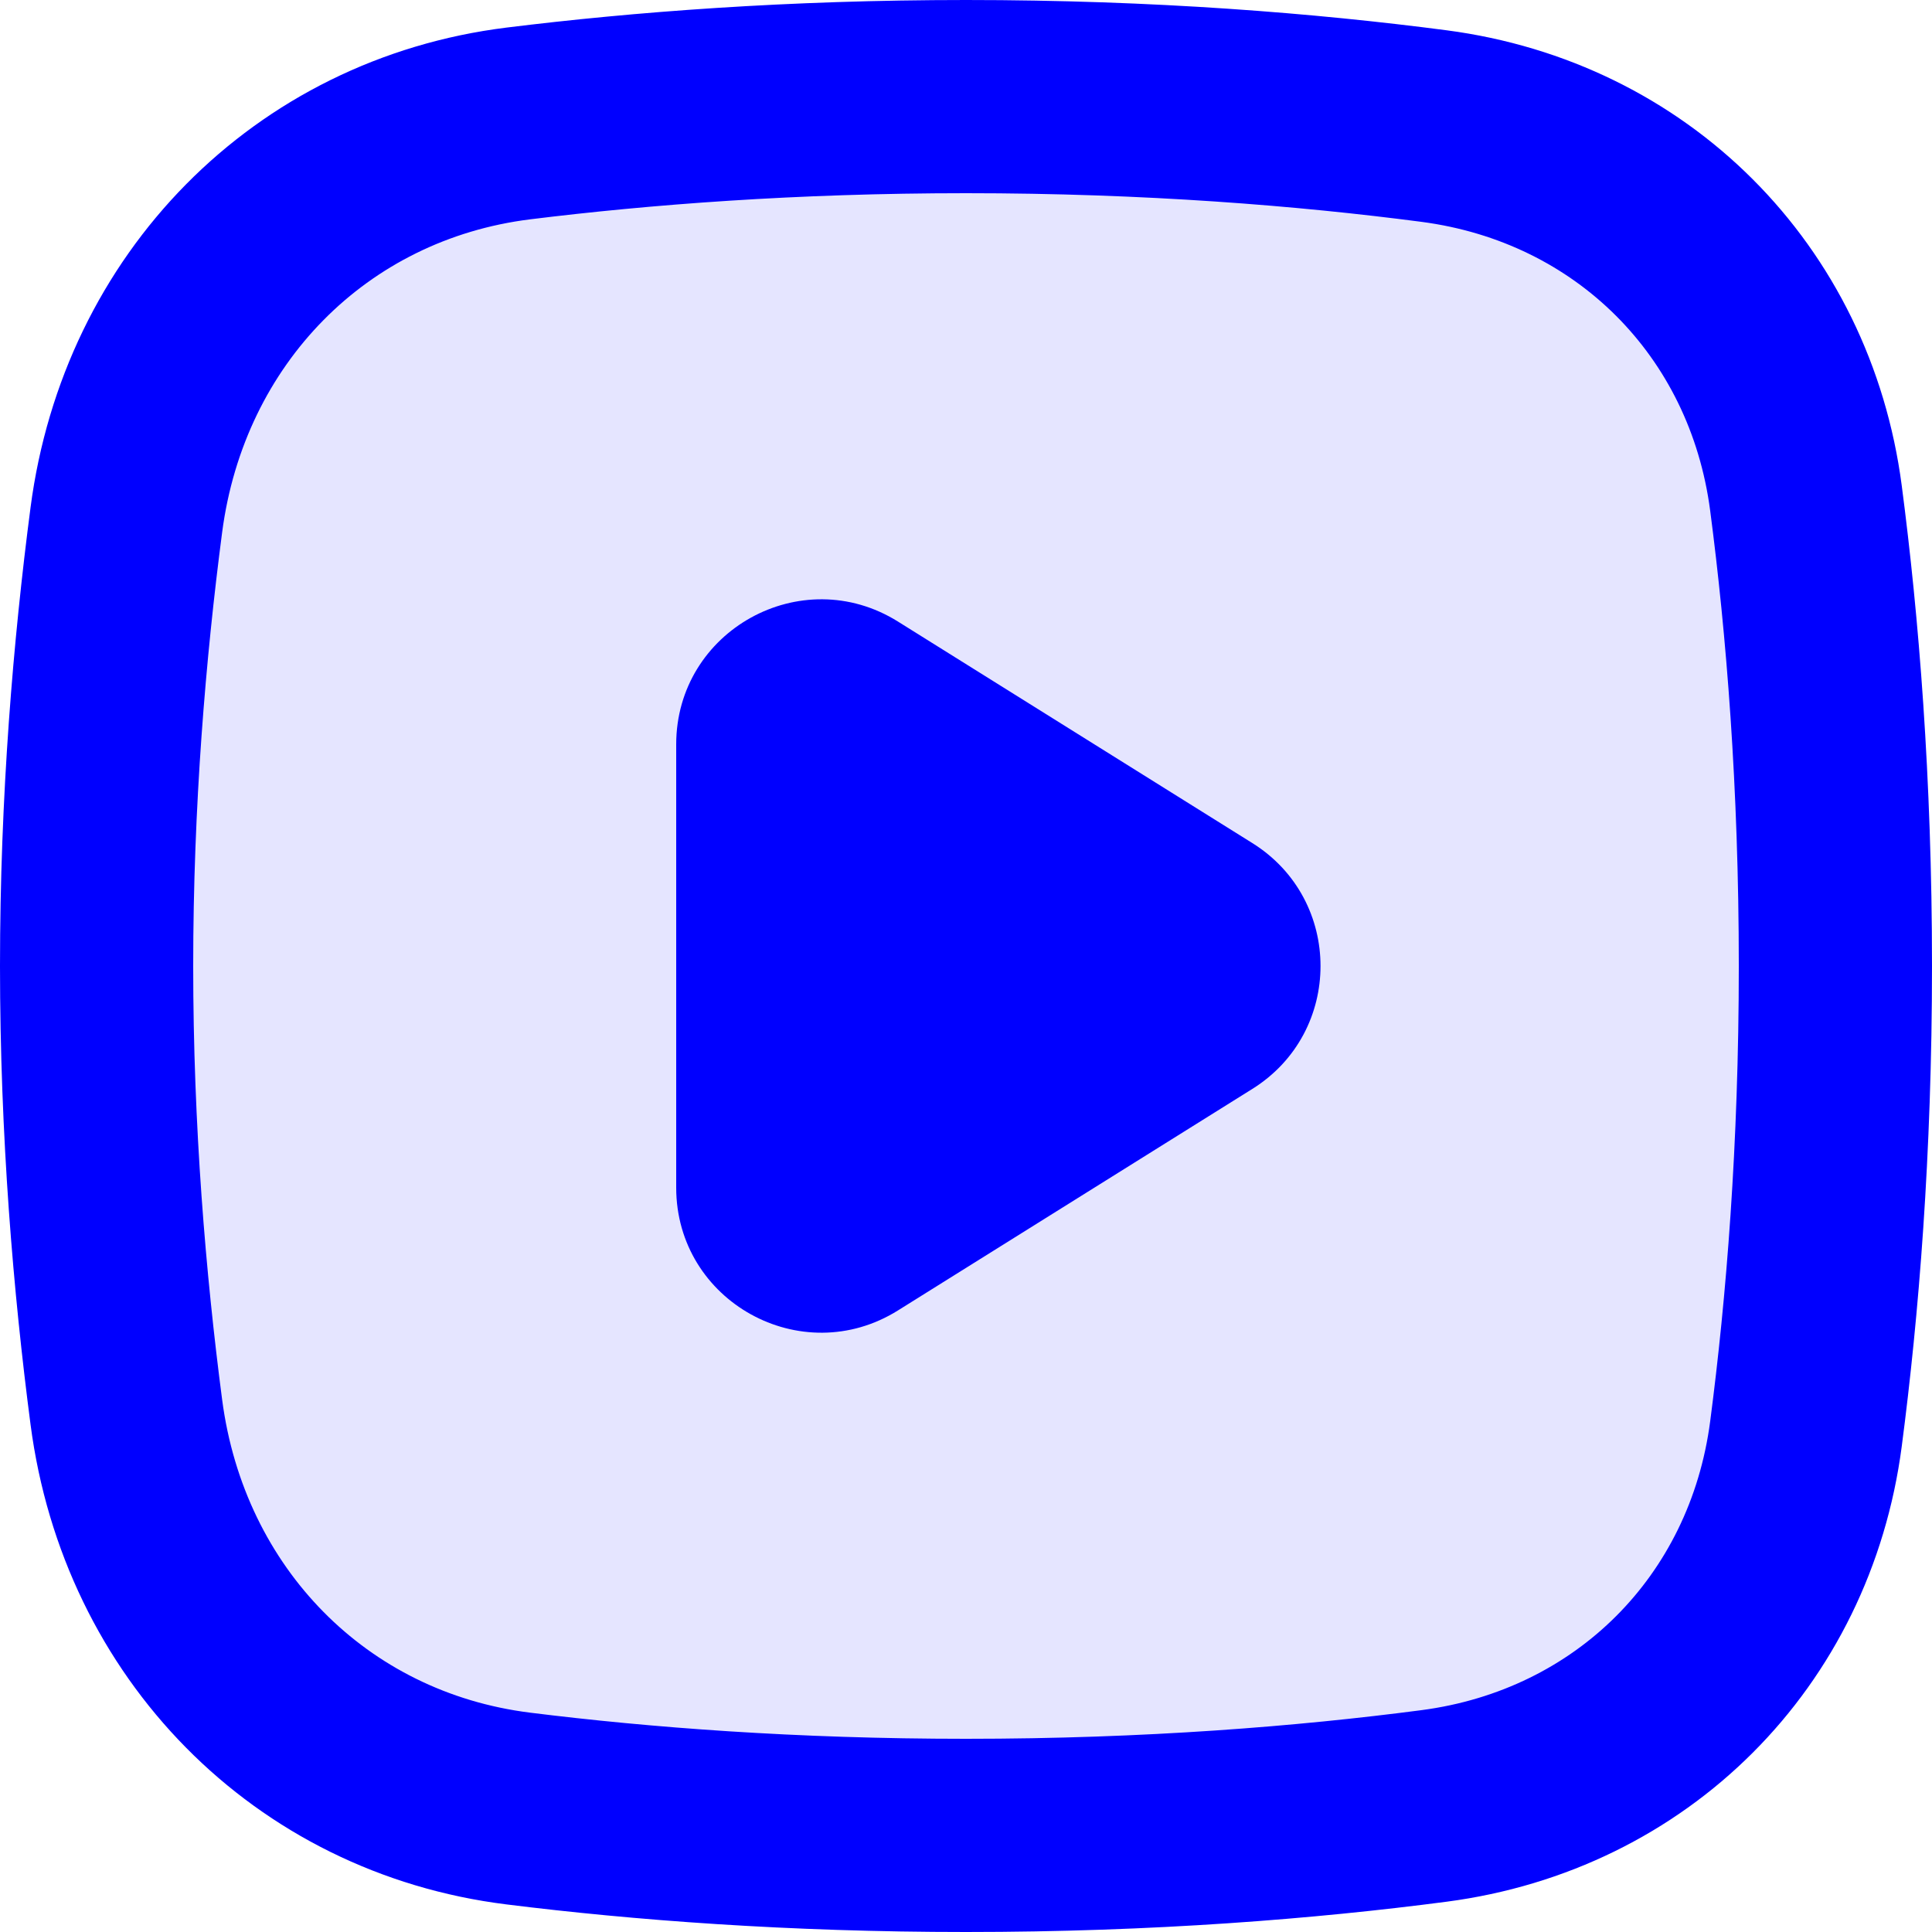
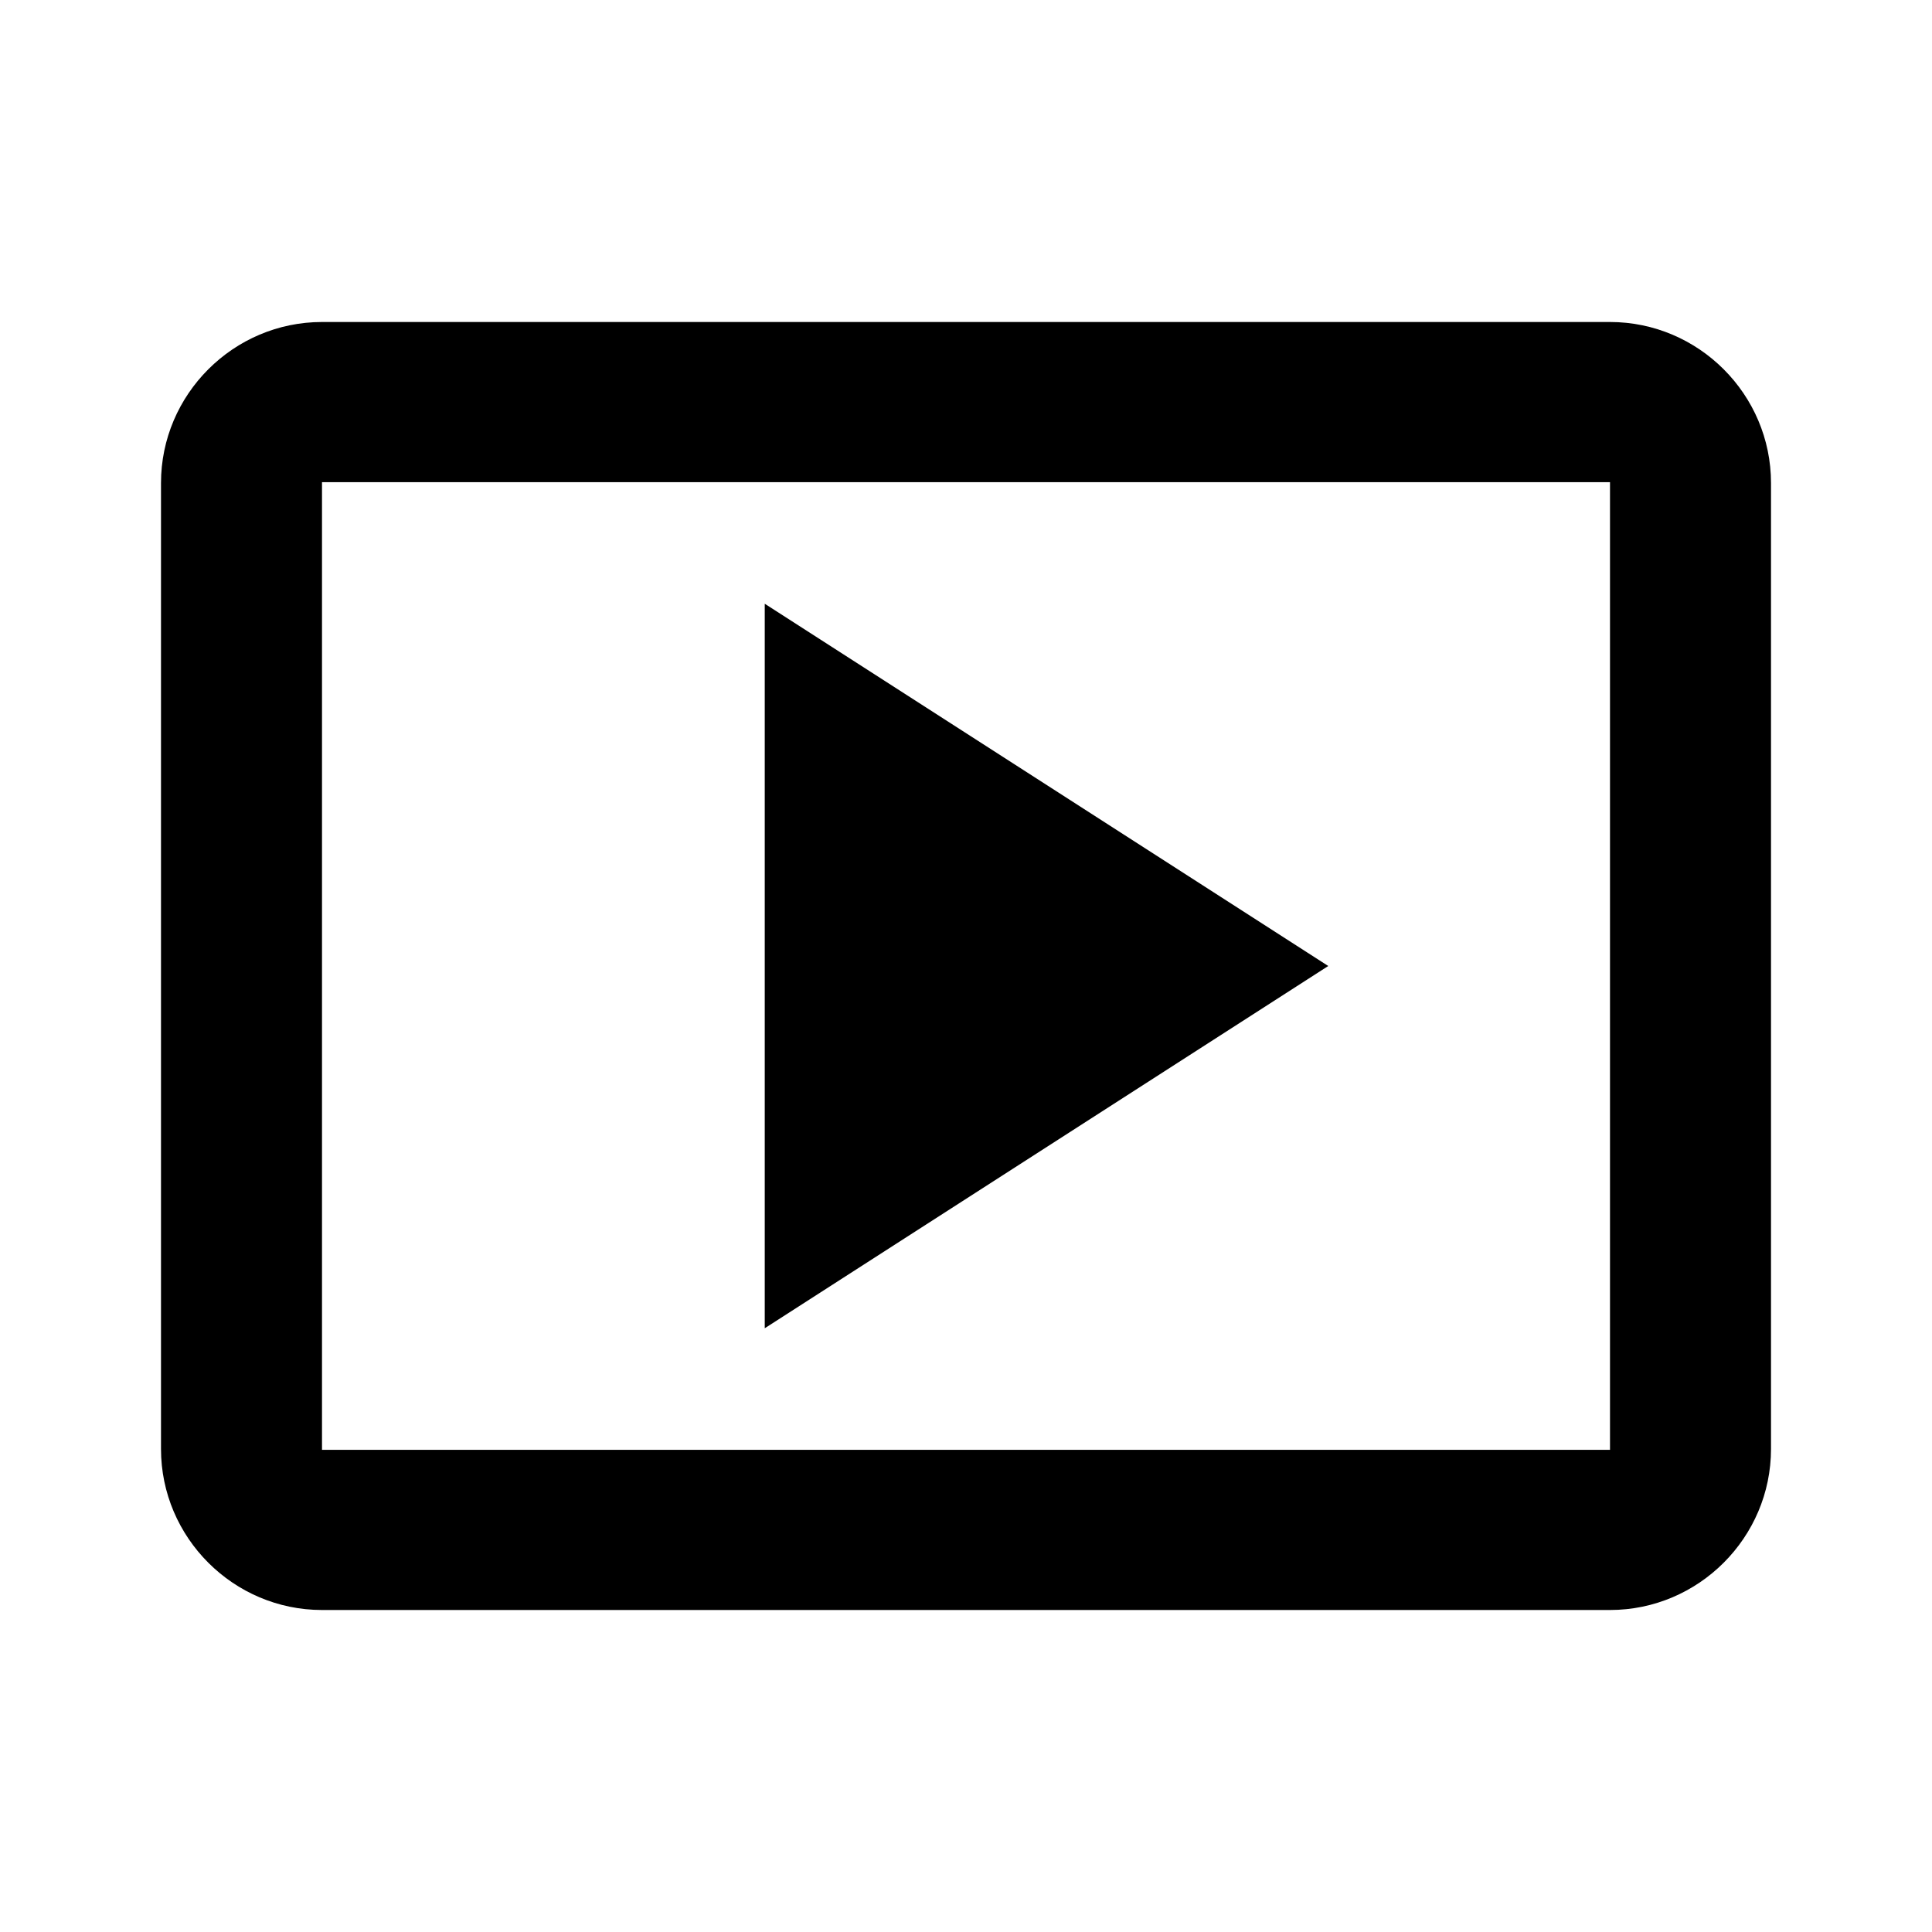
- <svg xmlns="http://www.w3.org/2000/svg" width="20px" height="20px" viewBox="0 0 20 20" version="1.1">
-   <g id="Main" stroke="none" stroke-width="1" fill="none" fill-rule="evenodd">
-     <g id="Timeline-Actions-Icons" transform="translate(-38, -40)">
-       <g id="Icons-/-Video-Sent" transform="translate(38, 40)">
-         <g id="video-sent" transform="translate(1, 1)">
-           <path d="M0.308,13.619 C0.134,12.29 0,10.71 0,9 C0,7.29 0.134,5.71 0.308,4.381 C0.594,2.197 2.214,0.546 4.366,0.278 C5.642,0.12 7.2,0 9,0 C10.901,0 12.531,0.133 13.845,0.305 C15.893,0.574 17.426,2.107 17.695,4.155 C17.867,5.469 18,7.099 18,9 C18,10.901 17.867,12.531 17.695,13.845 C17.426,15.893 15.893,17.426 13.845,17.695 C12.531,17.867 10.901,18 9,18 C7.2,18 5.642,17.881 4.366,17.722 C2.214,17.454 0.594,15.803 0.308,13.619 Z" id="Path" stroke="#0000FF" stroke-width="2" fill="#E5E5FF" />
-           <path d="M6,11.294 L6,6.706 C6,5.528 7.296,4.81 8.295,5.434 L11.965,7.728 C12.905,8.316 12.905,9.684 11.965,10.272 L8.295,12.566 C7.296,13.19 6,12.472 6,11.294 Z" id="Path" fill="#0000FF" fill-rule="nonzero" />
-         </g>
-       </g>
+ <svg xmlns="http://www.w3.org/2000/svg" enable-background="new 0 0 24 24" height="24px" viewBox="0 0 24 24" width="24px" fill="#000000">
+   <g>
+     <rect fill="none" height="24" width="24" y="0" />
+   </g>
+   <g>
+     <g>
+       <polygon points="9.5,7.5 9.5,16.5 16.5,12" />
+       <path d="M20,4H4C2.9,4,2,4.9,2,6v12c0,1.1,0.9,2,2,2h16c1.1,0,2-0.9,2-2V6C22,4.9,21.1,4,20,4z M20,18.01H4V5.99h16V18.01z" />
    </g>
  </g>
</svg>
